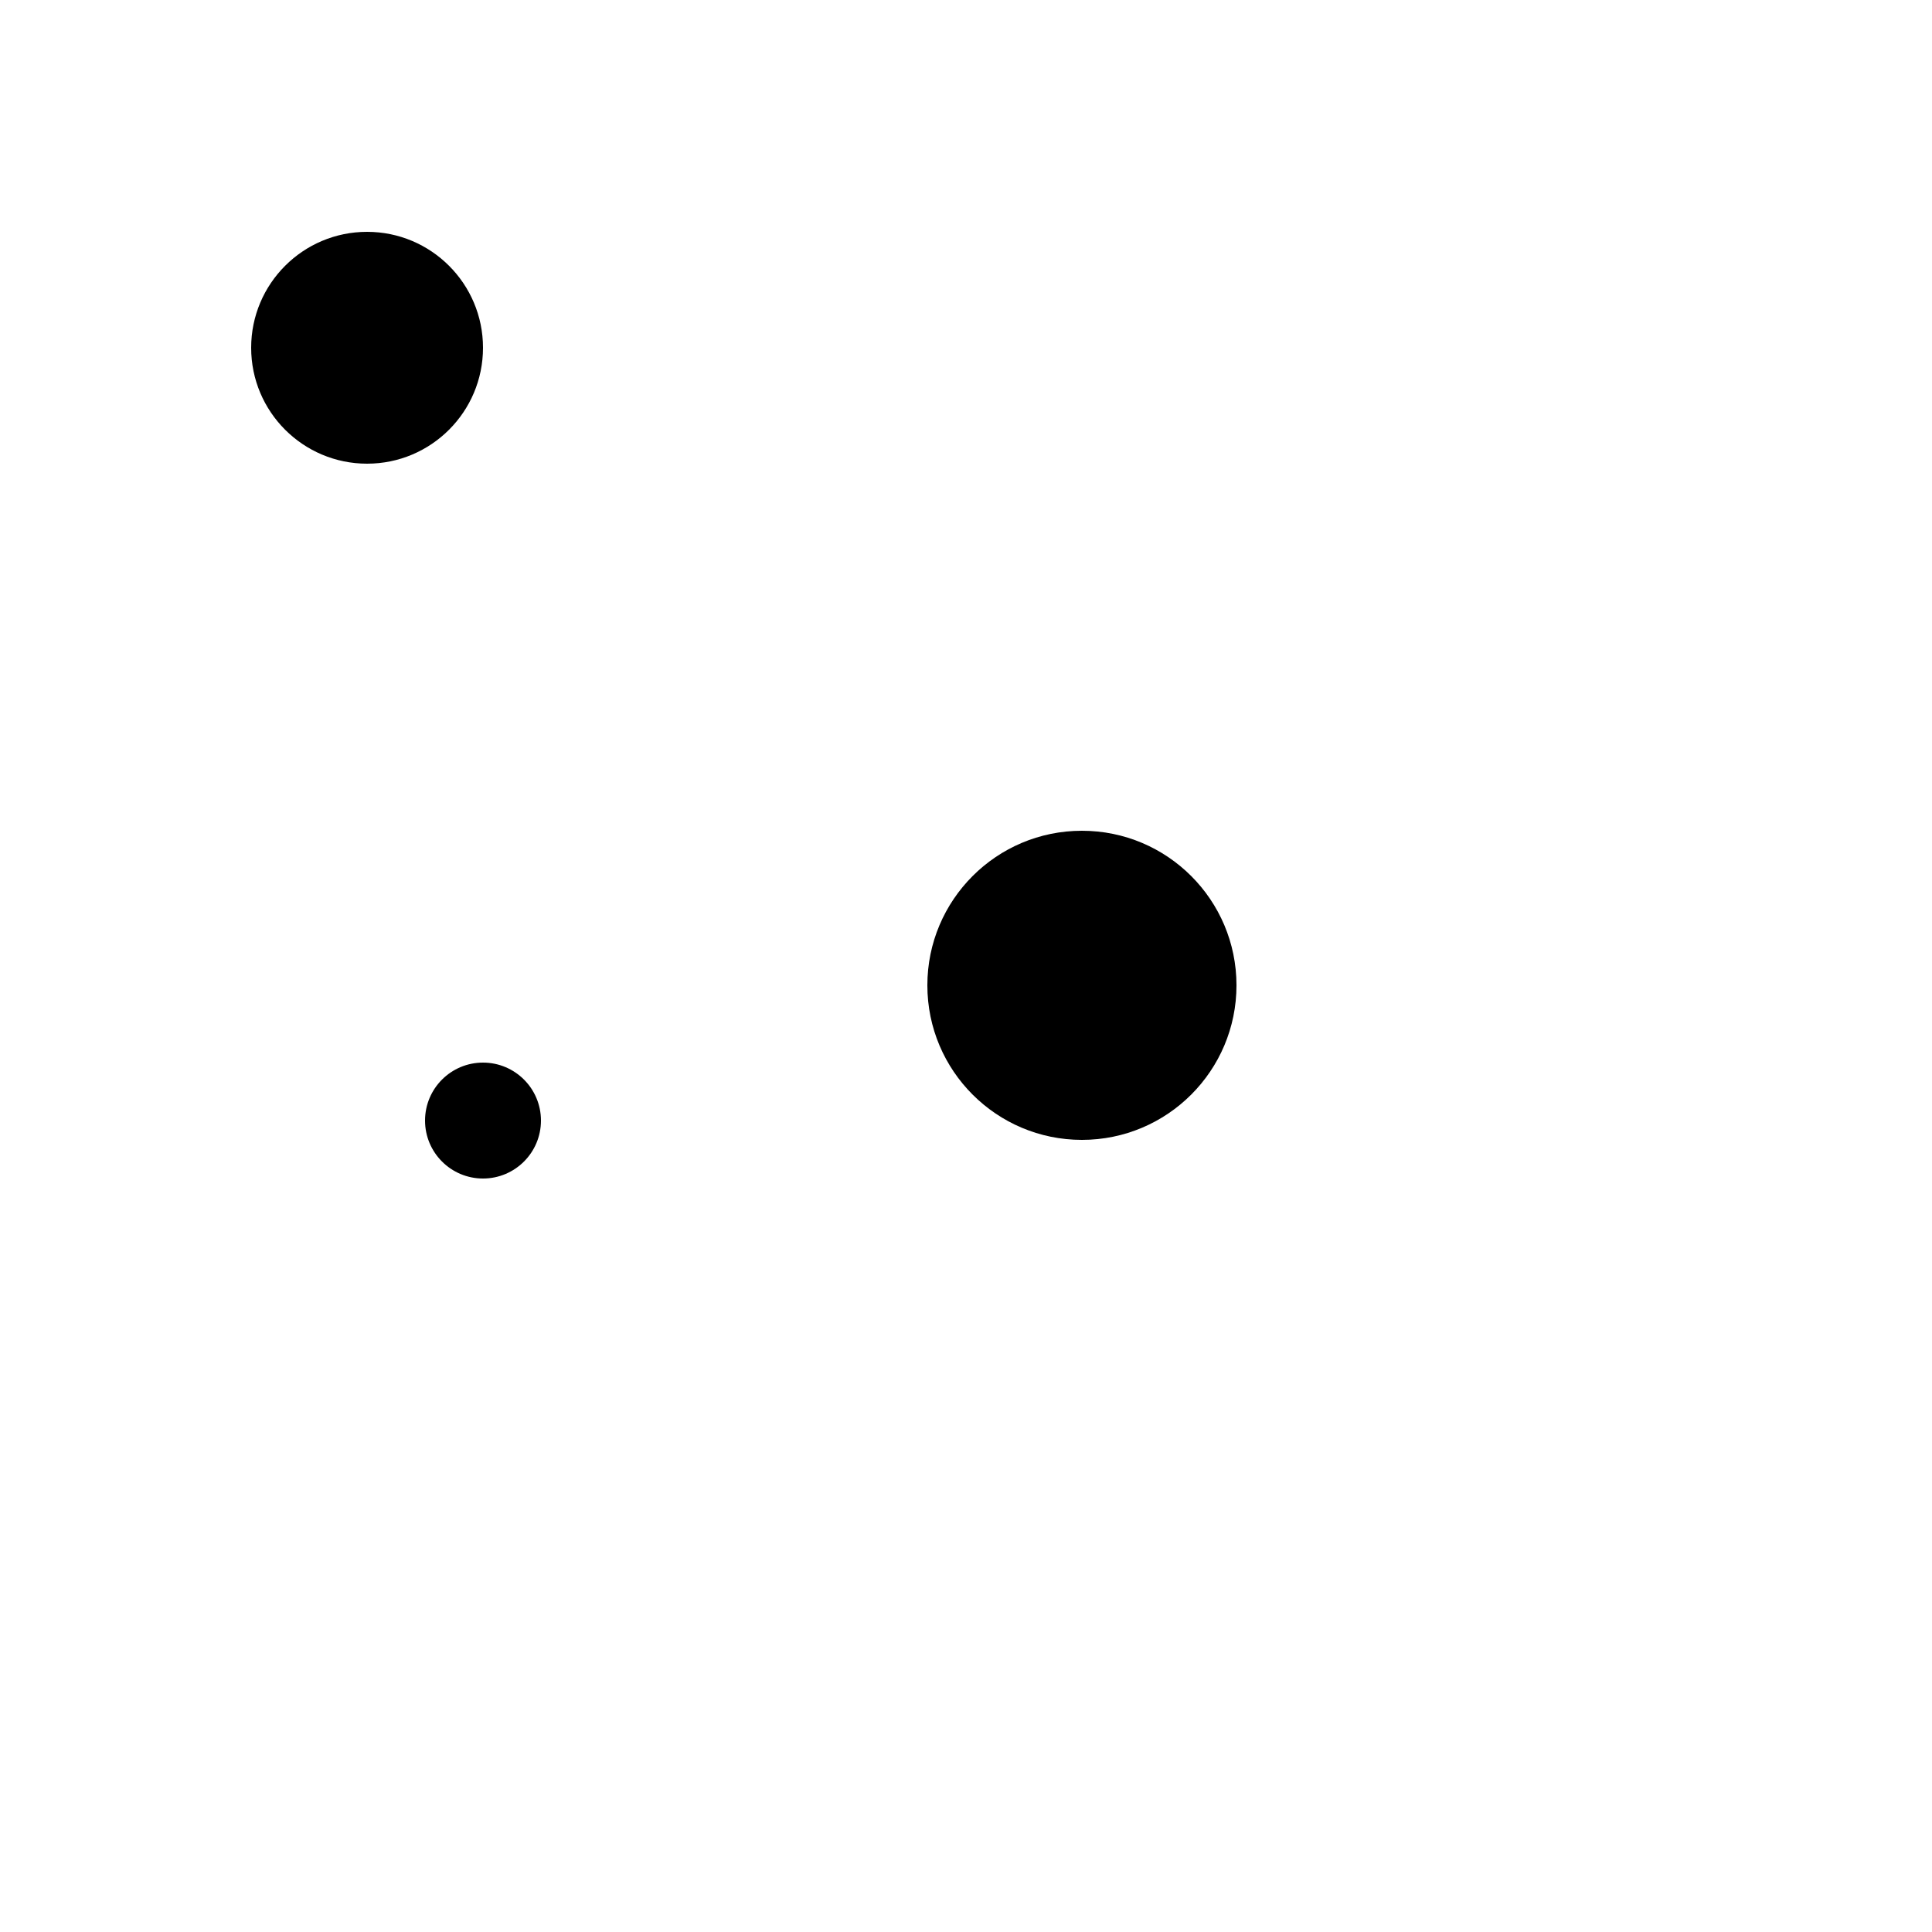
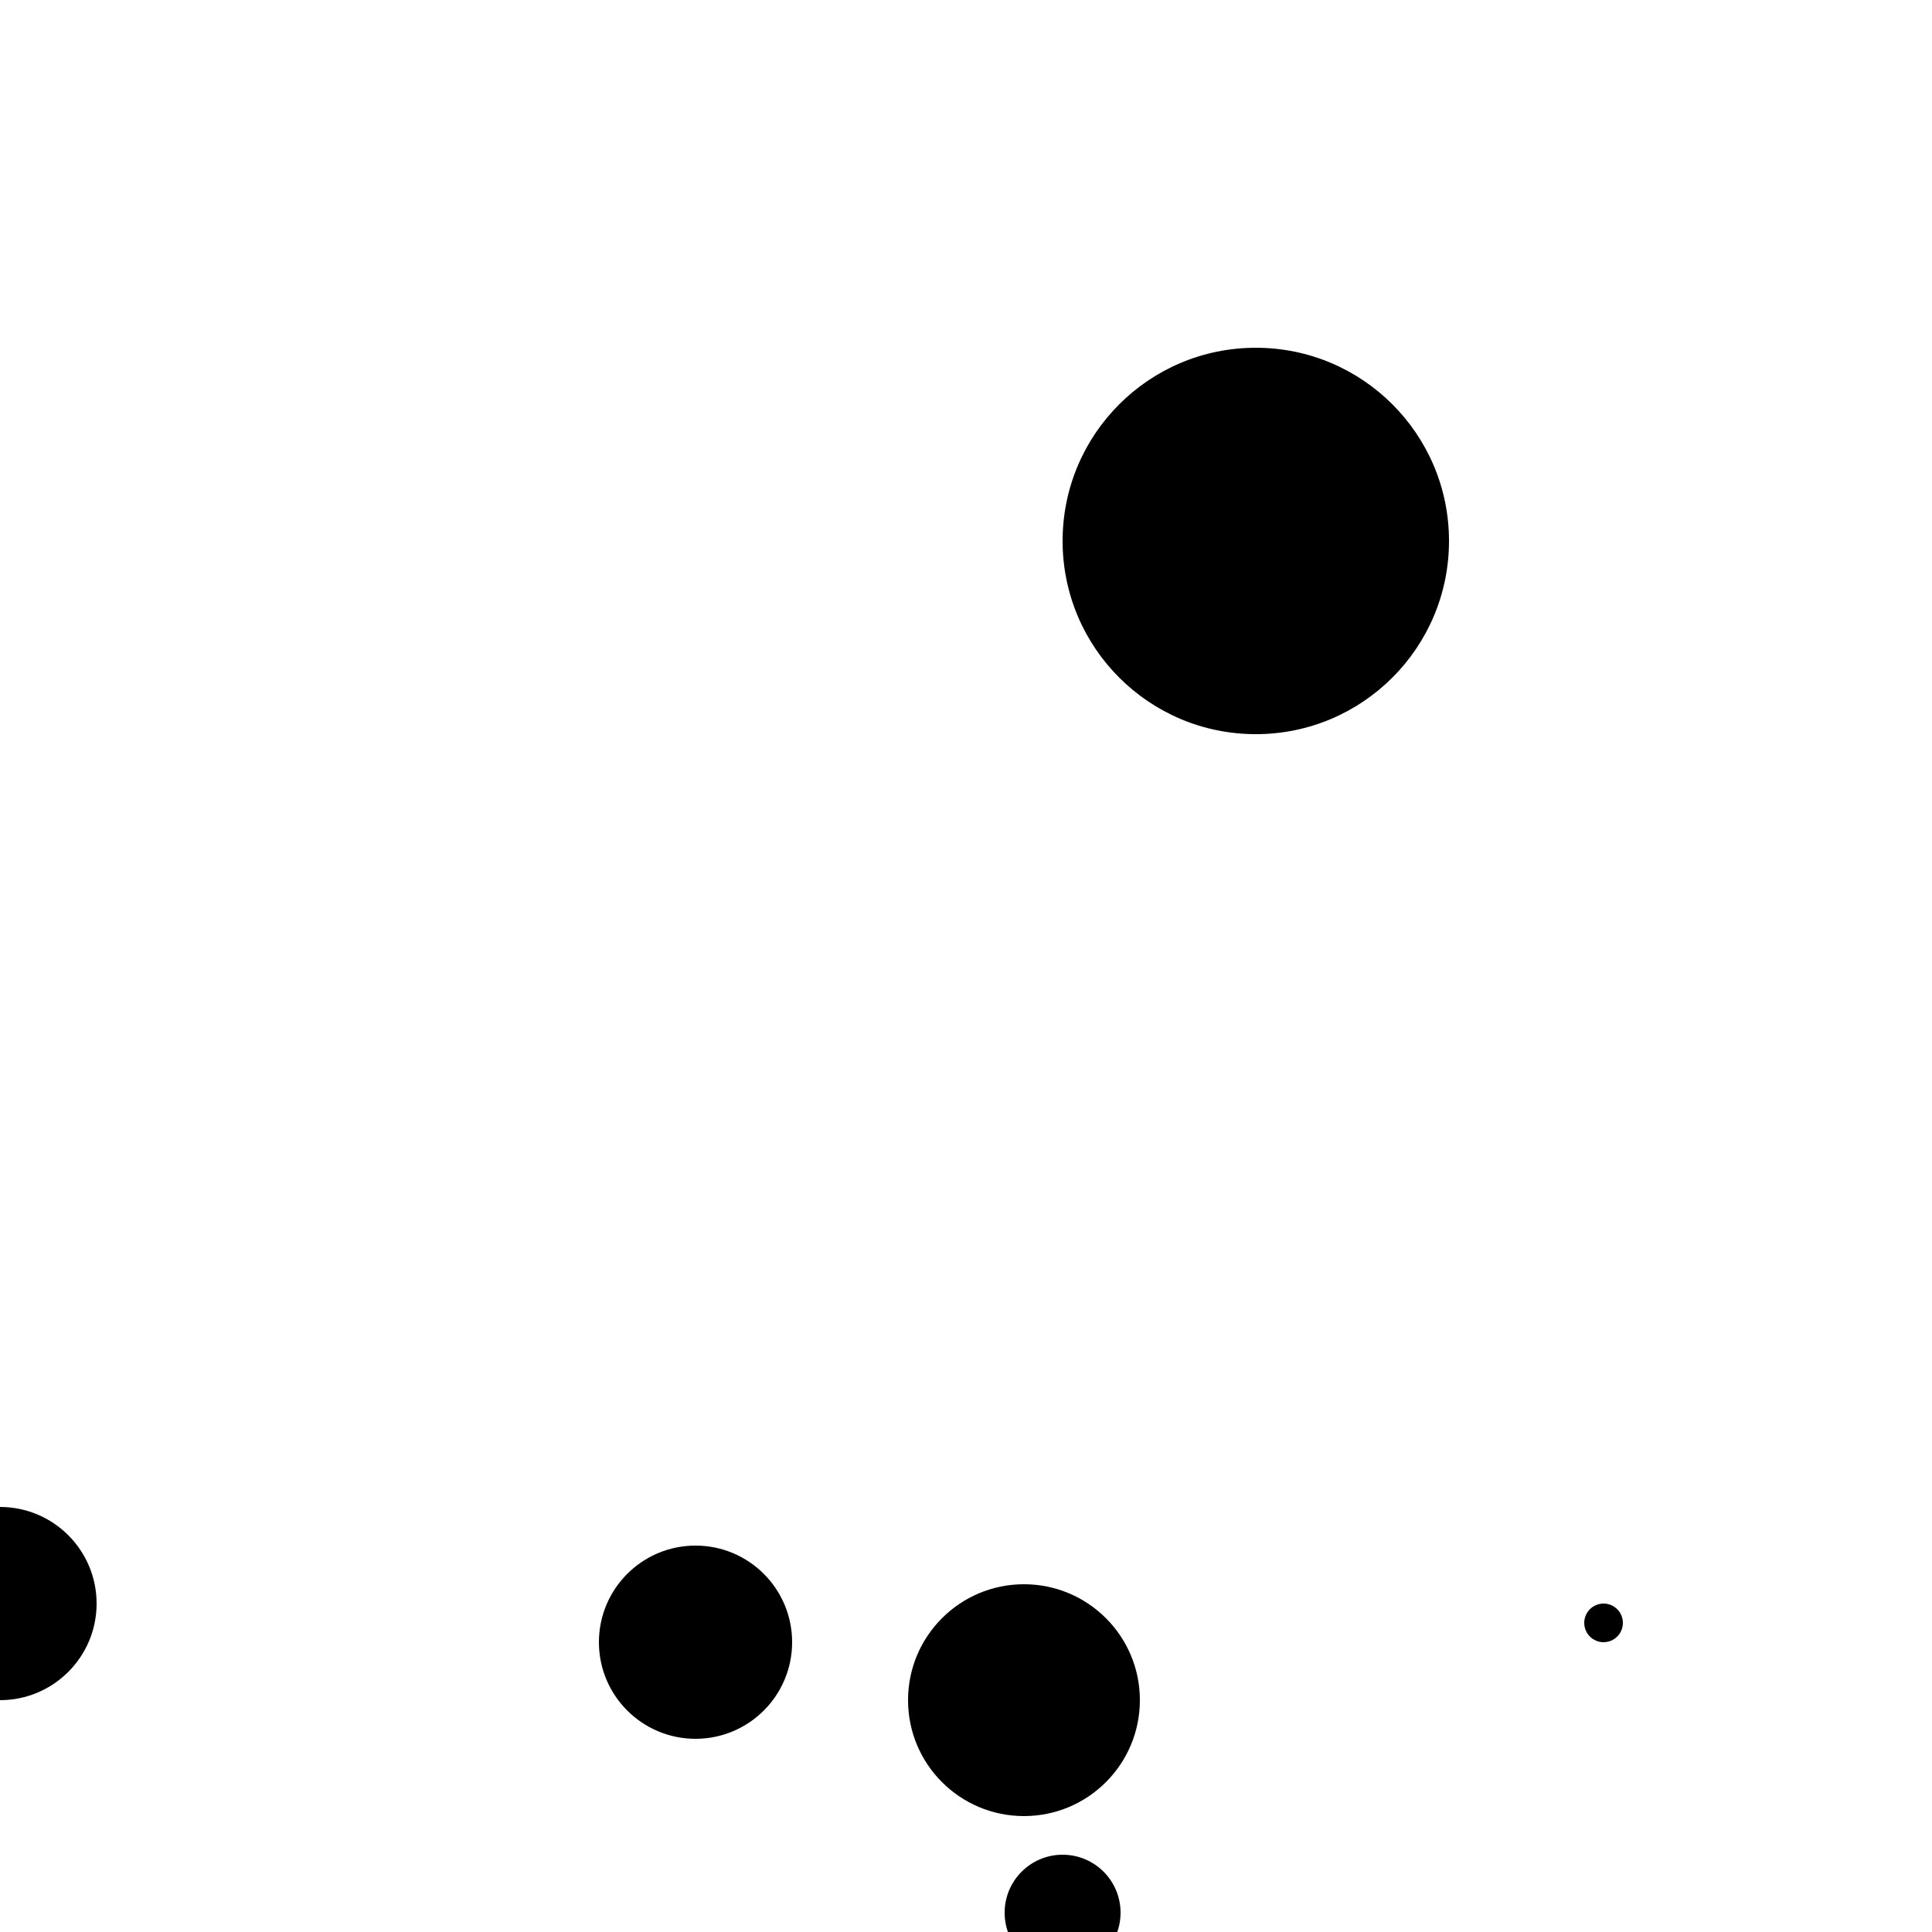
<svg xmlns="http://www.w3.org/2000/svg" width="100" height="100">
-   <circle cx="19" cy="18" r="6" fill="black" />
-   <circle cx="25" cy="58" r="3" fill="black" />
-   <circle cx="56" cy="51" r="8" fill="black" />
+   <circle cx="36" cy="85" r="5" fill="black" />
+   <circle cx="55" cy="99" r="3" fill="black" />
+   <circle cx="65" cy="28" r="10" fill="black" />
+   <circle cx="53" cy="88" r="6" fill="black" />
+   <circle cx="0" cy="83" r="5" fill="black" />
+   <circle cx="83" cy="84" r="1" fill="black" />
</svg>
